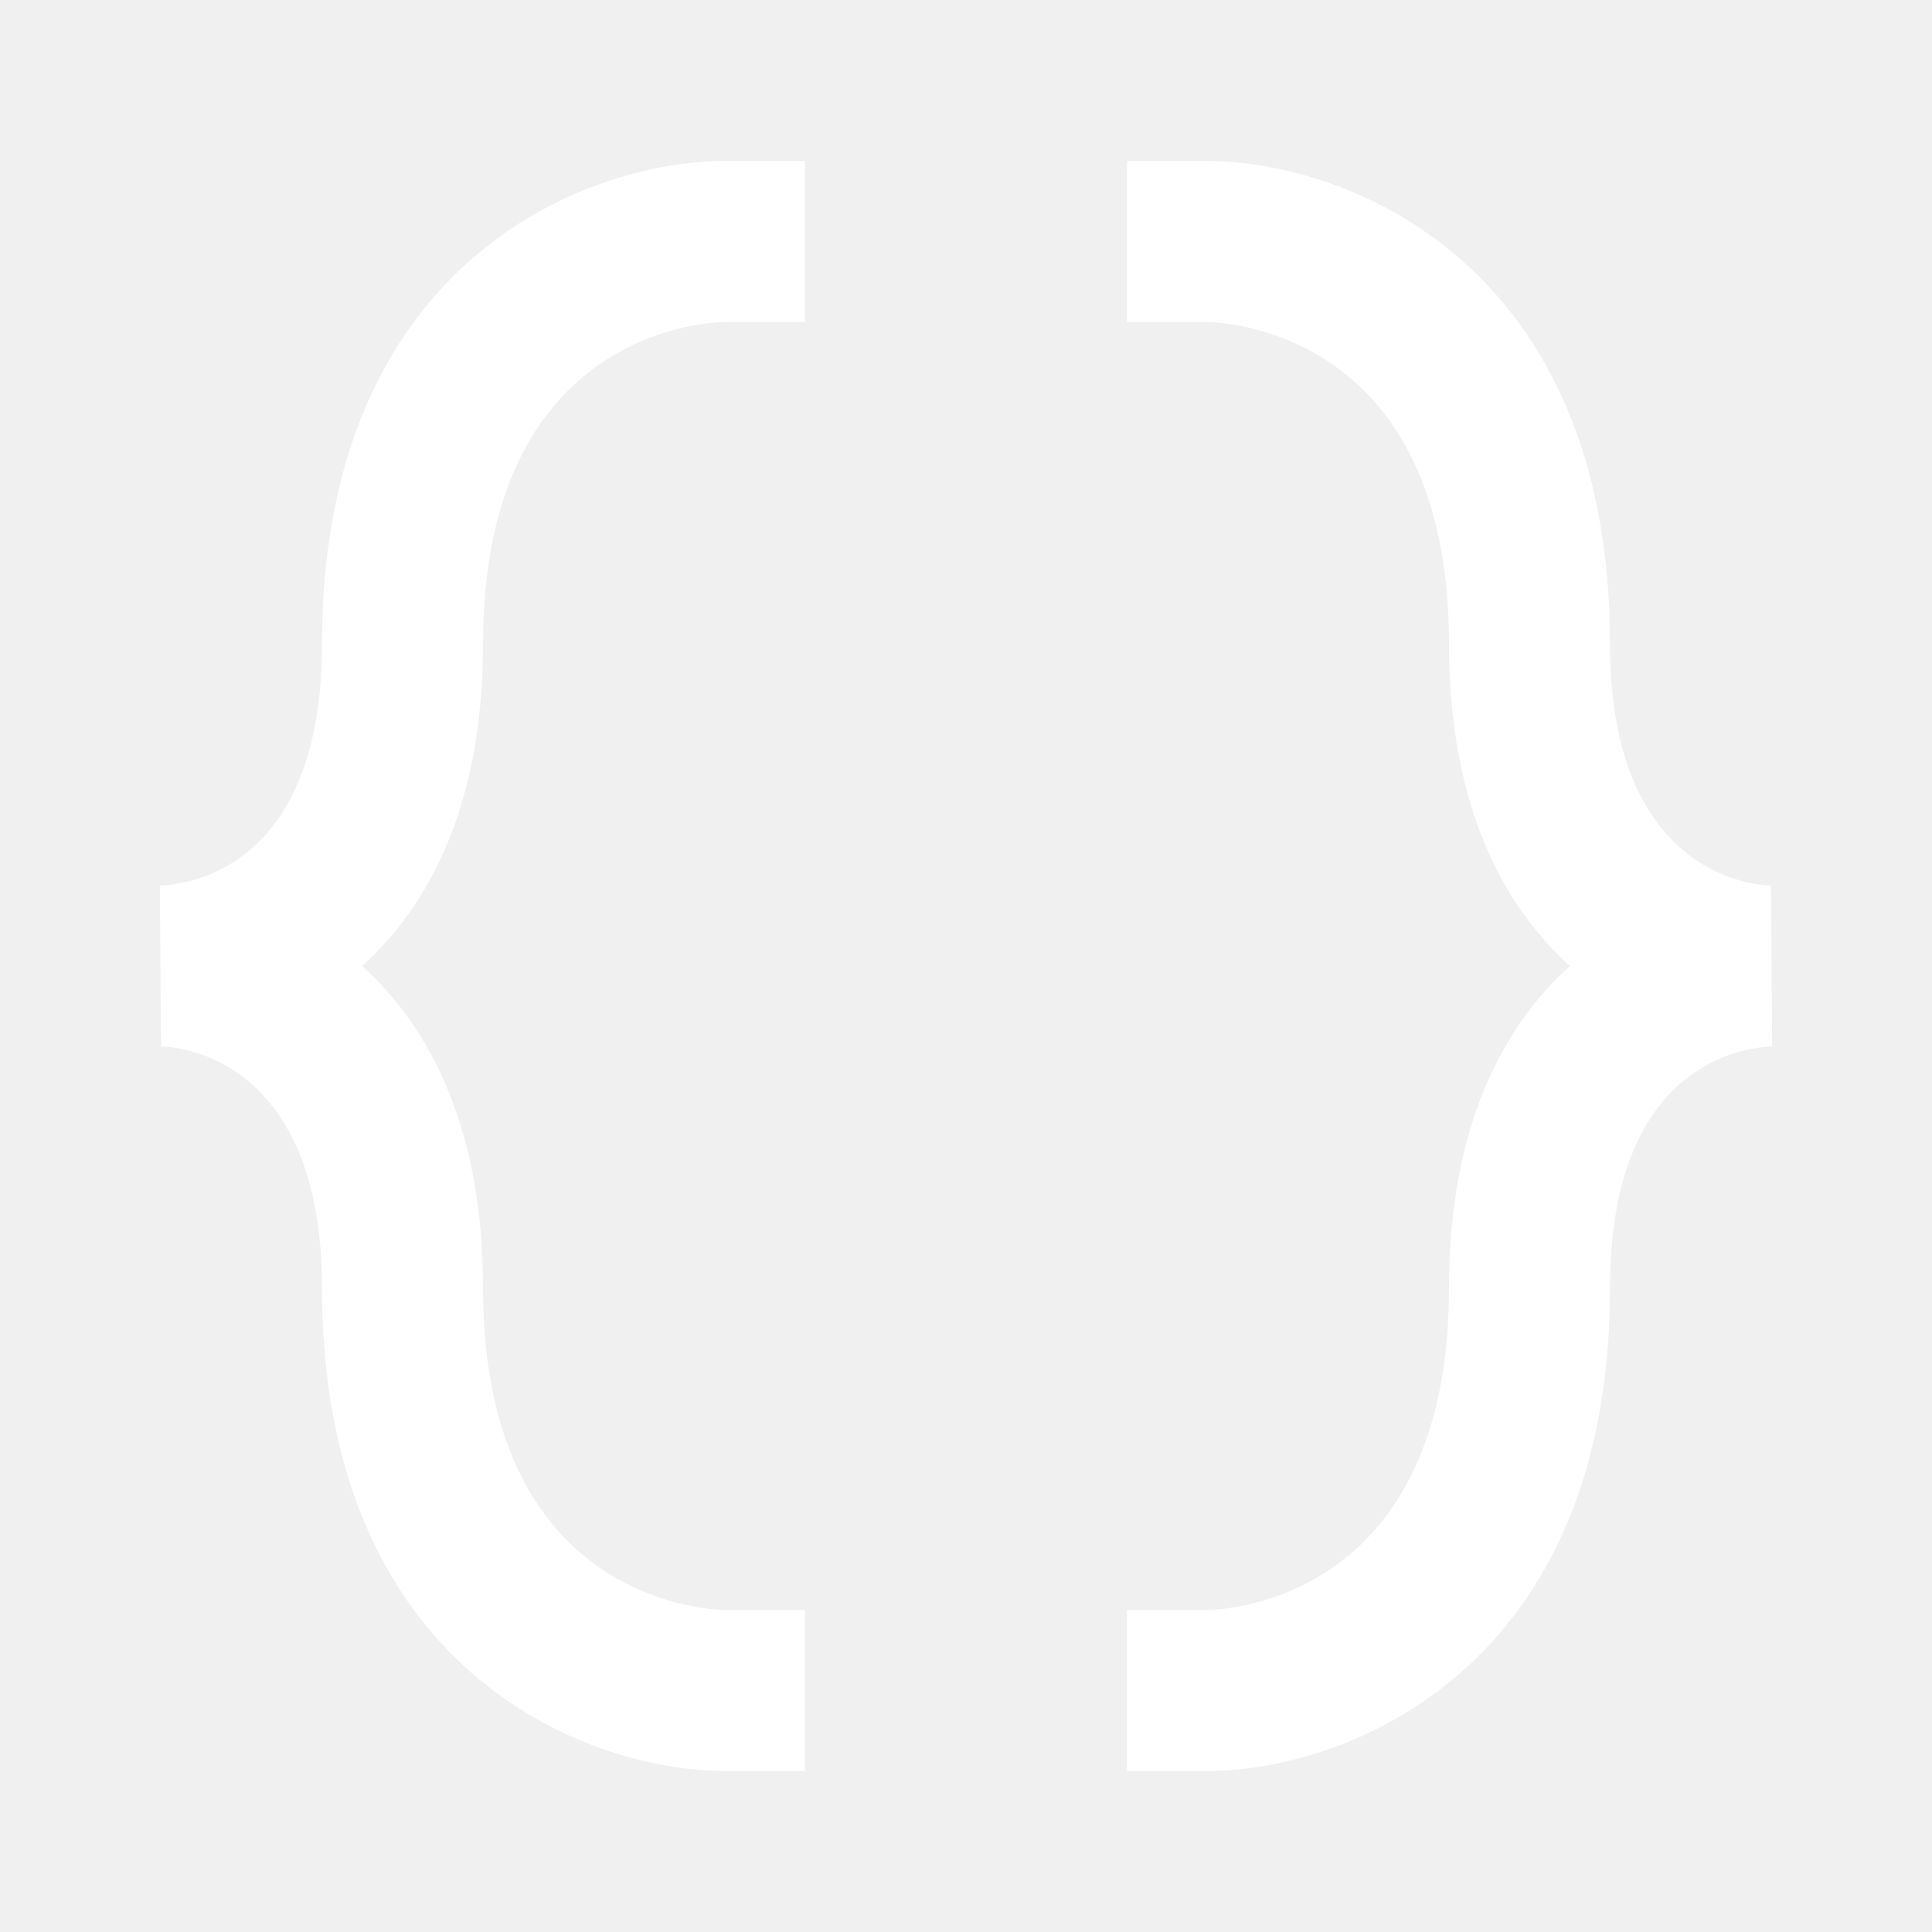
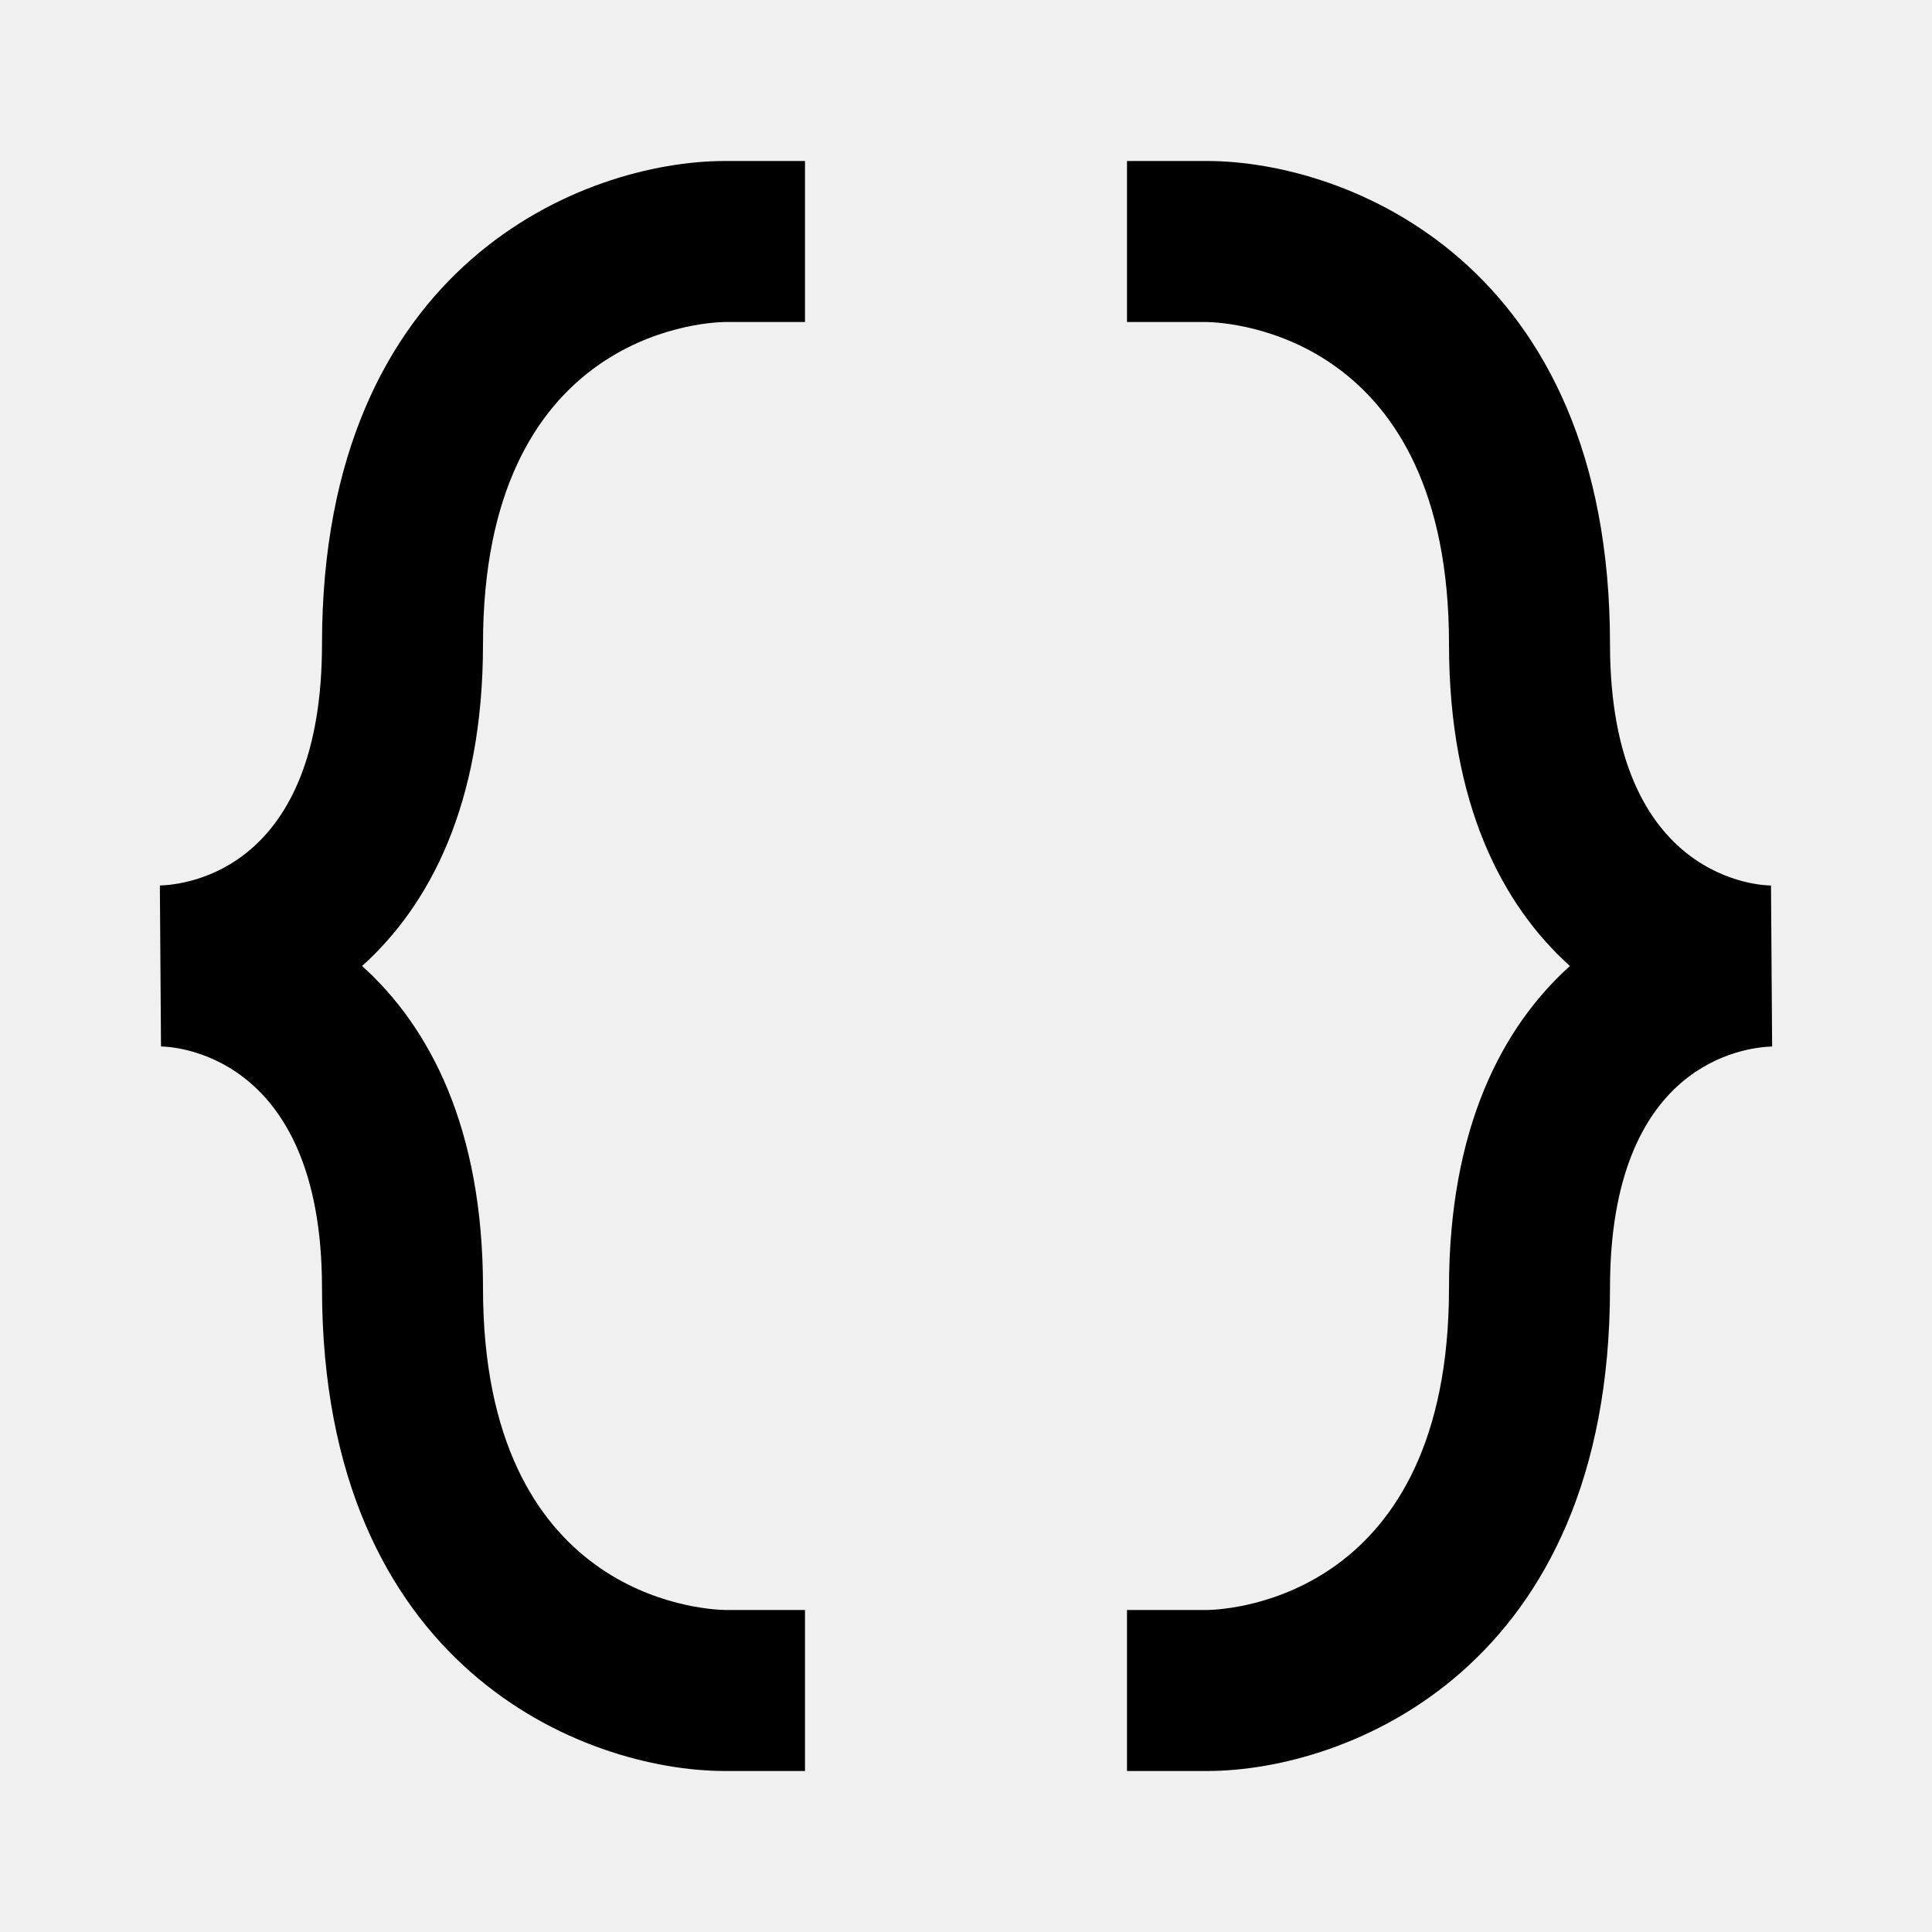
- <svg xmlns="http://www.w3.org/2000/svg" viewBox="0 0 24 24" style="fill: #fff">
+ <svg xmlns="http://www.w3.org/2000/svg" viewBox="0 0 24 24" style="fill: #000">
  <path d="M9 22h1v-2h-.989C8.703 19.994 6 19.827 6 16c0-1.993-.665-3.246-1.502-4C5.335 11.246 6 9.993 6 8c0-3.827 2.703-3.994 3-4h1V2H8.998C7.269 2.004 4 3.264 4 8c0 2.8-1.678 2.99-2.014 3L2 13c.082 0 2 .034 2 3 0 4.736 3.269 5.996 5 6zm13-11c-.082 0-2-.034-2-3 0-4.736-3.269-5.996-5-6h-1v2h.989c.308.006 3.011.173 3.011 4 0 1.993.665 3.246 1.502 4-.837.754-1.502 2.007-1.502 4 0 3.827-2.703 3.994-3 4h-1v2h1.002C16.731 21.996 20 20.736 20 16c0-2.8 1.678-2.99 2.014-3L22 11z" />
</svg>
